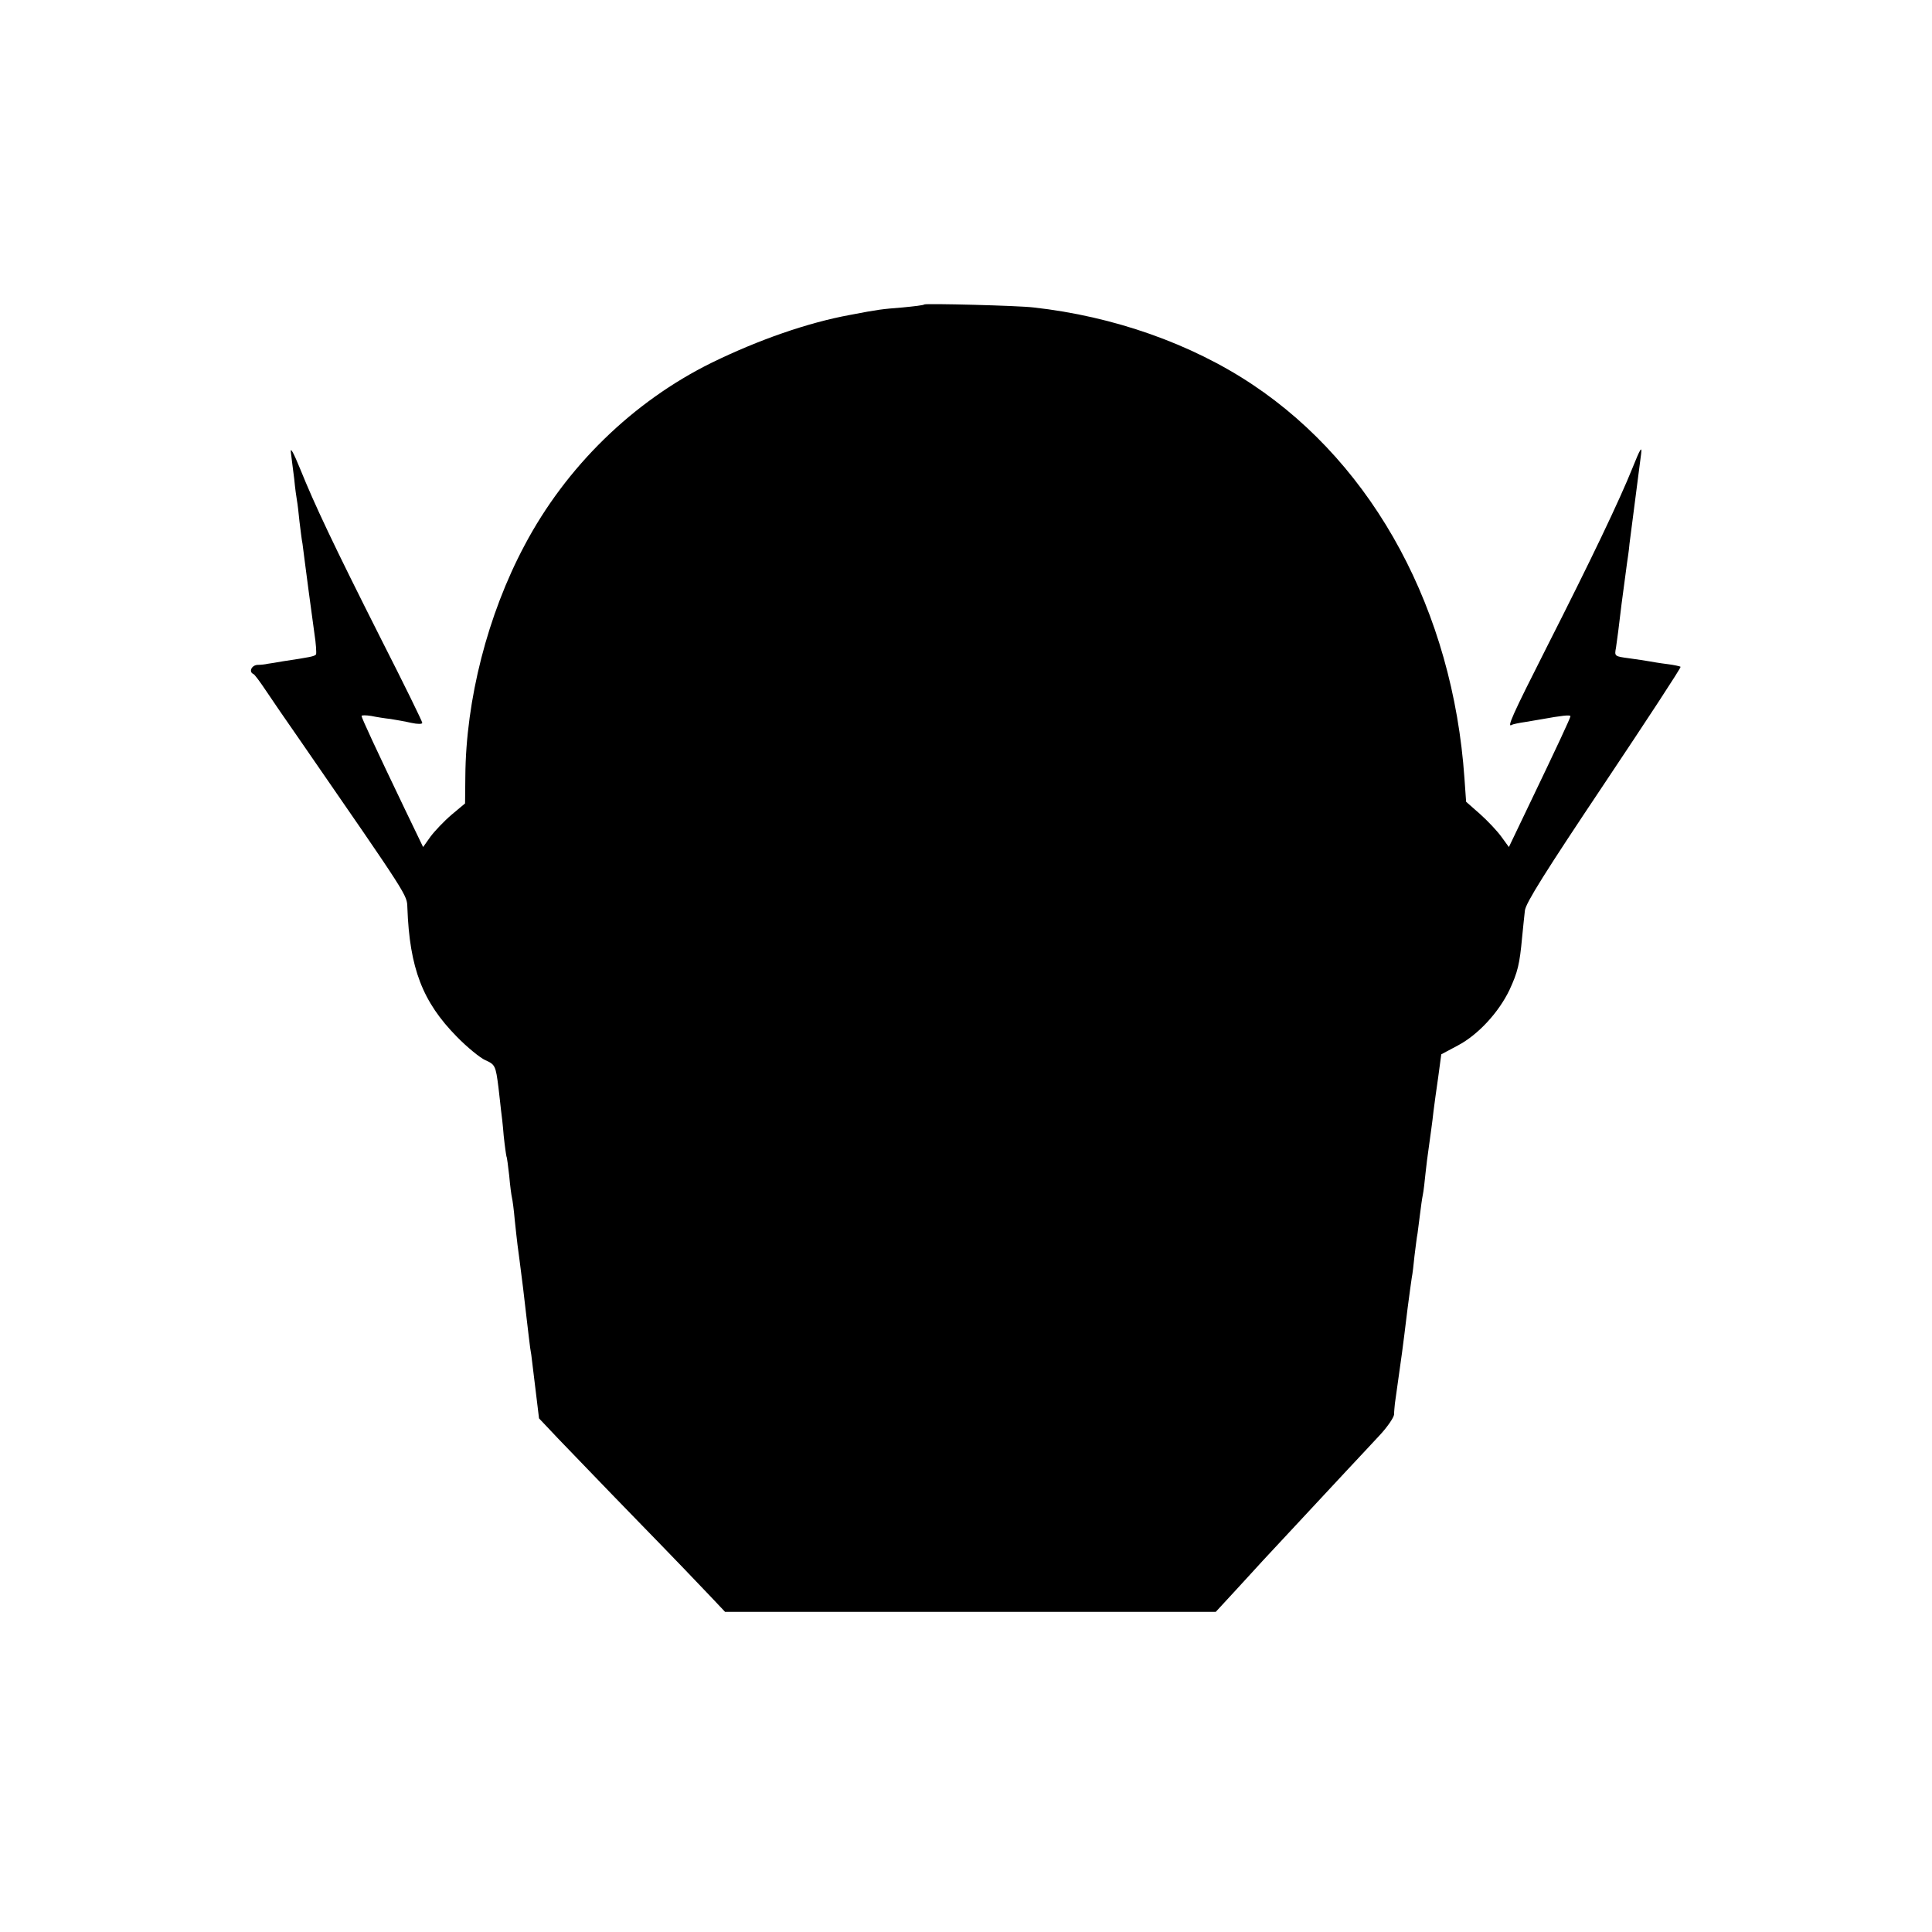
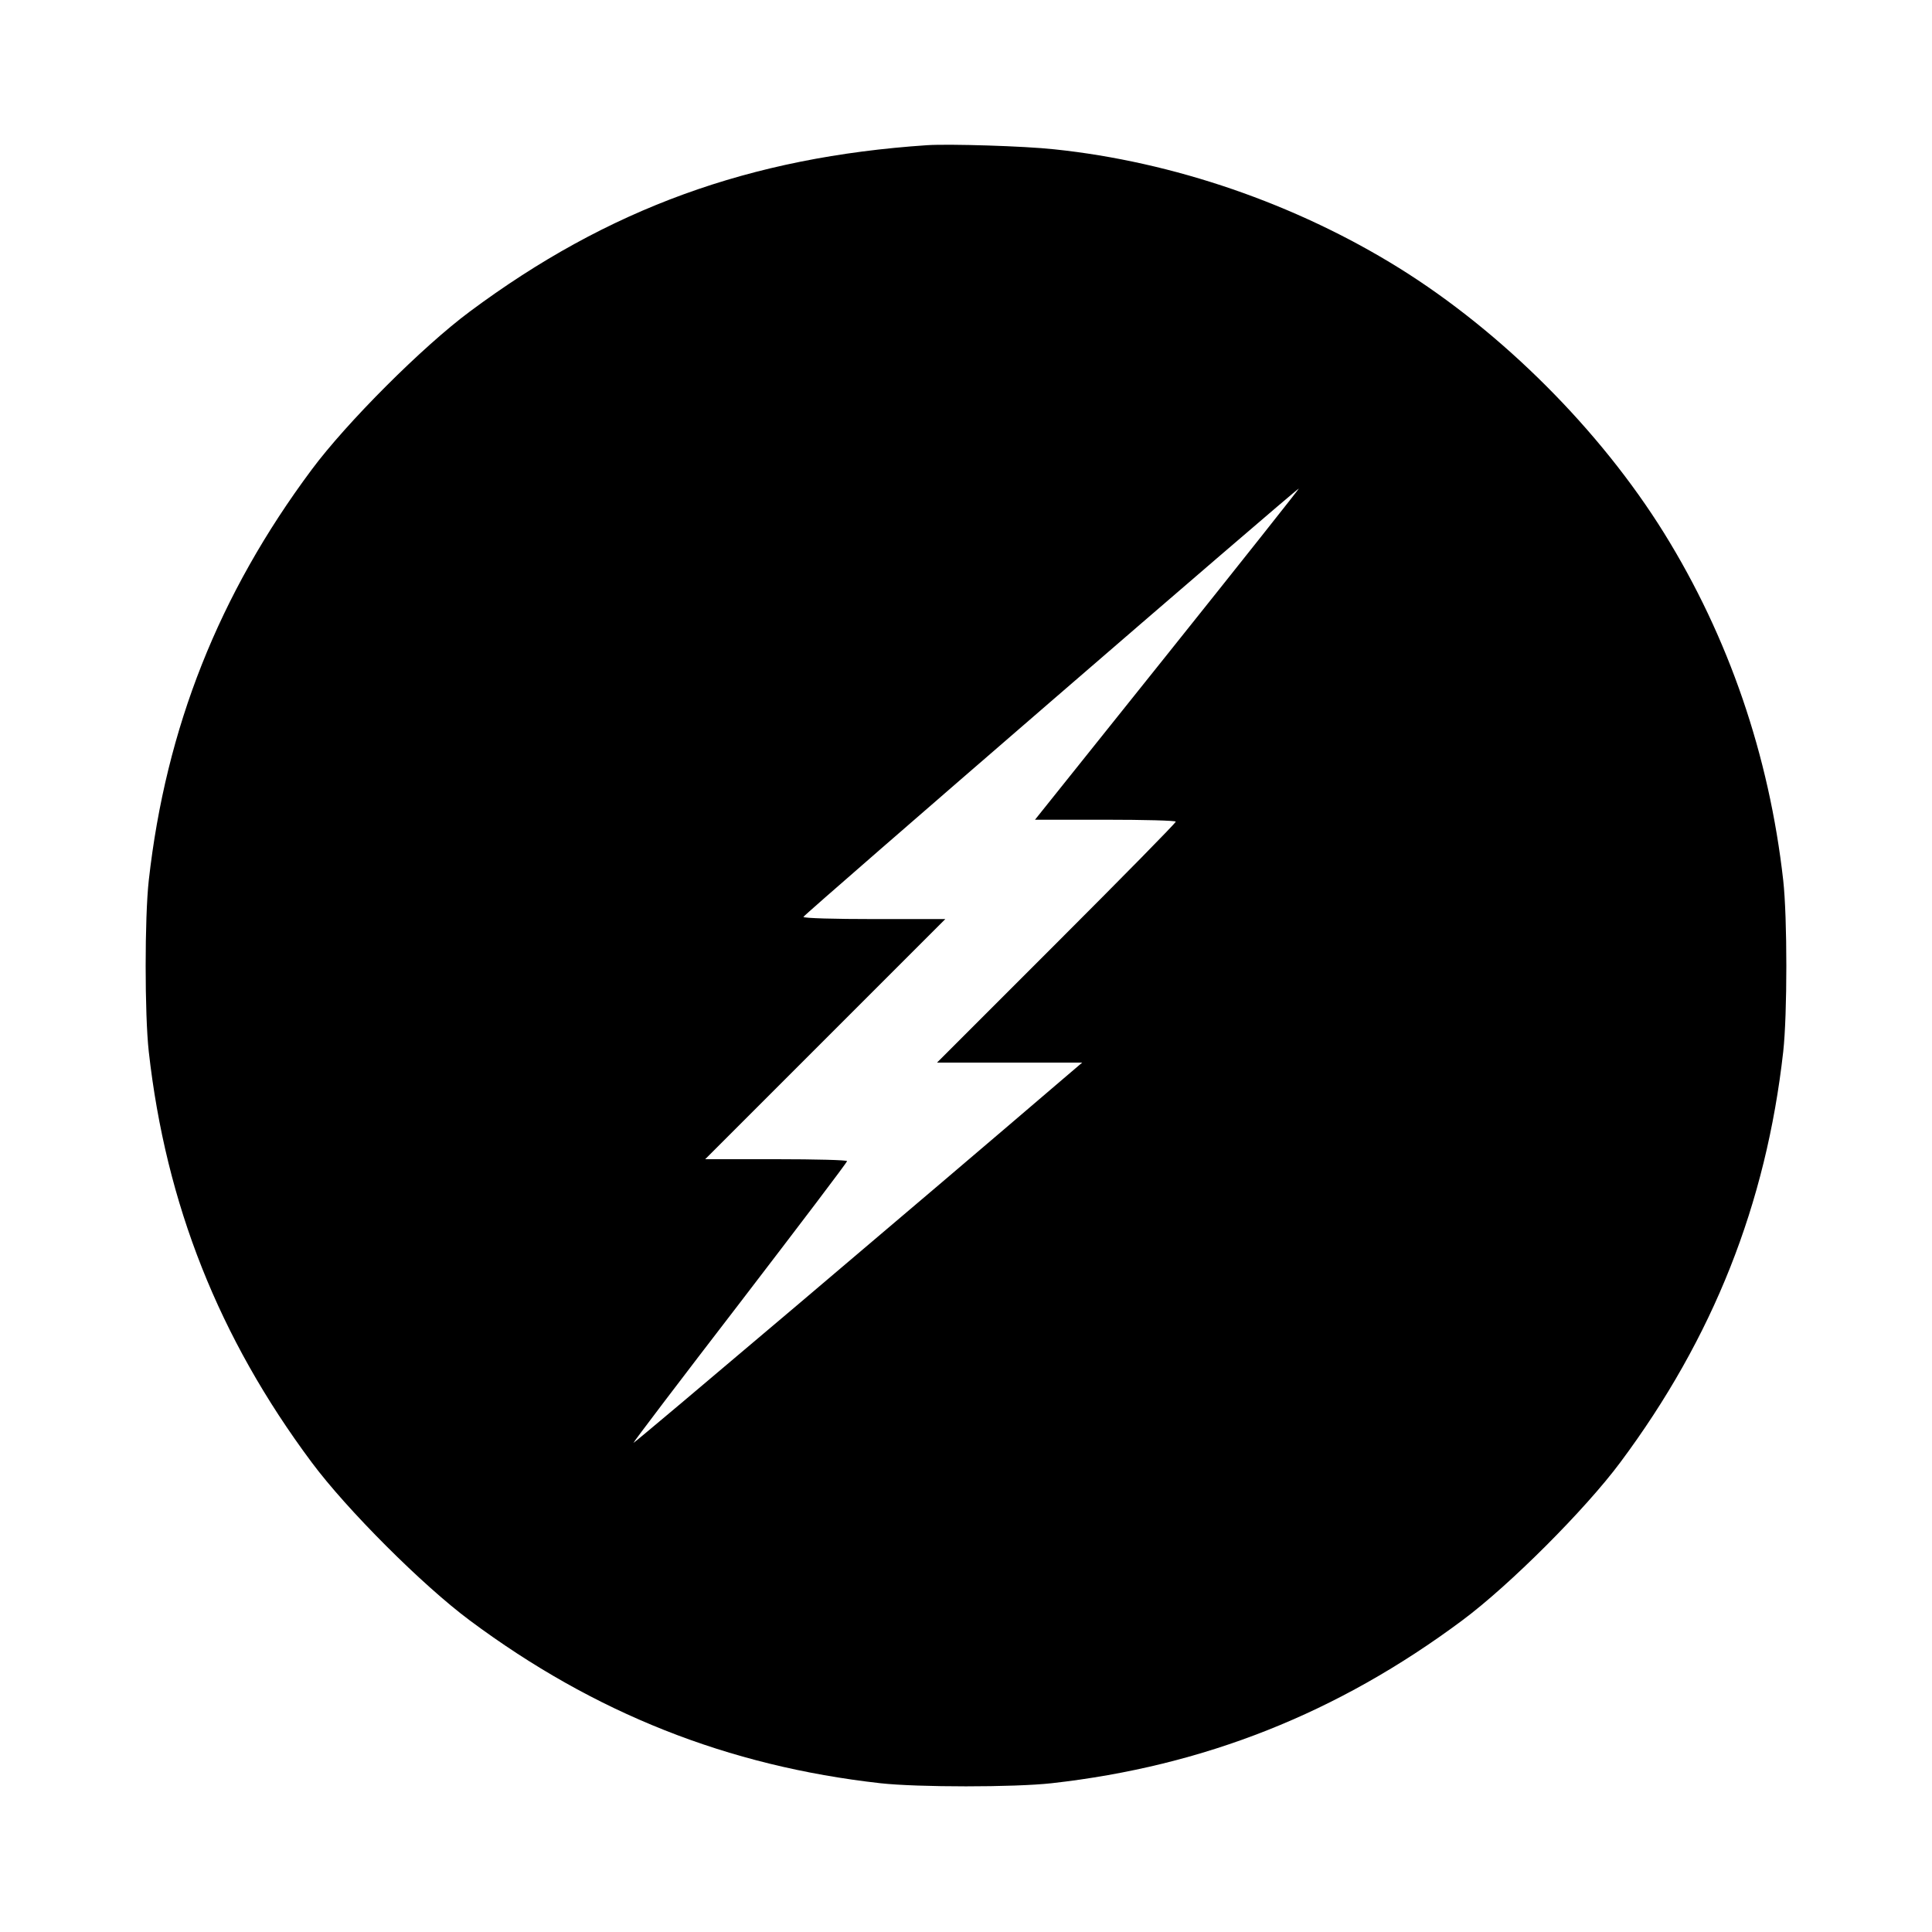
<svg xmlns="http://www.w3.org/2000/svg" version="1.0" width="700pt" height="700pt" viewBox="0 0 700 700" preserveAspectRatio="xMidYMid meet">
  <g transform="translate(0,700) scale(0.1,-0.1)" fill="#000000" stroke="none">
-     <path d="M3349 5897 c-2 -3 -38 -7 -79 -11 -75 -6 -86 -7 -190 -27 -153 -28 -331 -90 -501 -173 -286 -141 -528 -377 -679 -663 -133 -250 -212 -558 -214 -836 l-1 -98 -49 -41 c-27 -23 -61 -59 -76 -79 l-27 -38 -66 137 c-105 219 -157 331 -157 338 0 3 16 3 35 0 19 -4 51 -9 70 -11 19 -3 53 -9 75 -14 23 -5 40 -5 40 0 0 5 -66 140 -148 301 -174 345 -242 489 -294 618 -25 61 -37 83 -34 60 2 -19 8 -62 12 -95 3 -33 8 -68 10 -79 2 -10 6 -44 9 -75 4 -31 8 -67 11 -81 2 -14 6 -45 9 -70 6 -50 20 -150 34 -254 6 -38 8 -73 6 -77 -5 -7 -20 -10 -120 -25 -22 -4 -47 -8 -55 -9 -8 -2 -25 -4 -37 -4 -21 -1 -33 -25 -15 -33 4 -1 24 -28 44 -58 20 -30 76 -112 125 -182 397 -575 387 -559 389 -607 8 -219 55 -341 179 -467 38 -39 85 -77 103 -85 36 -16 38 -20 48 -99 3 -30 8 -66 9 -80 2 -14 7 -56 10 -95 4 -38 9 -72 10 -75 2 -3 6 -35 10 -70 3 -36 8 -72 10 -80 2 -8 7 -44 10 -80 4 -36 8 -76 10 -90 2 -14 11 -83 20 -155 8 -71 18 -152 21 -179 3 -27 7 -56 9 -65 1 -9 8 -64 15 -123 l13 -107 69 -73 c39 -40 167 -174 286 -296 120 -123 240 -248 268 -278 l51 -54 889 0 889 0 72 78 c39 42 83 91 98 107 28 30 198 213 311 334 34 36 85 91 113 121 28 30 51 64 52 75 0 11 2 29 3 40 27 191 26 181 46 345 6 47 13 96 15 110 3 14 7 50 10 80 4 30 8 67 11 81 2 15 6 47 9 70 3 24 7 55 10 69 3 14 7 50 10 80 3 30 8 66 10 80 7 52 15 106 19 145 3 22 10 77 17 123 l11 82 60 32 c74 39 148 120 187 201 30 65 37 93 46 192 3 33 8 76 10 96 3 27 74 140 286 457 155 232 281 424 278 426 -2 2 -24 7 -49 10 -25 3 -54 8 -65 10 -11 2 -44 7 -73 11 -52 7 -53 7 -47 38 3 18 12 88 20 157 9 69 18 136 20 150 2 14 7 45 9 70 3 25 8 63 11 85 6 46 12 92 20 155 3 25 8 63 11 85 4 31 -3 20 -31 -50 -47 -117 -147 -327 -312 -652 -124 -245 -145 -292 -125 -279 4 2 26 7 48 10 22 4 49 8 59 10 72 13 105 17 105 11 0 -6 -46 -105 -155 -332 l-68 -142 -27 37 c-15 21 -50 58 -78 83 l-50 44 -6 85 c-42 605 -325 1131 -767 1426 -223 149 -505 248 -794 280 -57 7 -390 15 -396 11z" />
+     <path d="M3360 6474 c-643 -43 -1157 -230 -1658 -603 -171 -127 -446 -402 -573 -573 -336 -451 -528 -935 -590 -1488 -15 -135 -15 -485 0 -620 62 -553 254 -1037 590 -1488 127 -171 402 -446 573 -573 451 -336 935 -528 1488 -590 135 -15 485 -15 620 0 553 62 1037 254 1488 590 171 127 446 402 573 573 336 451 528 935 590 1488 15 135 15 485 0 620 -51 454 -198 882 -432 1259 -232 373 -587 728 -960 960 -375 233 -818 385 -1249 430 -110 12 -380 20 -460 15z m870 -1844 l-480 -600 255 0 c140 0 255 -3 255 -7 0 -5 -195 -203 -432 -440 l-433 -433 263 0 263 0 -68 -58 c-489 -419 -1556 -1323 -1558 -1320 -1 2 172 230 386 508 213 278 388 508 388 513 1 4 -115 7 -256 7 l-258 0 435 435 435 435 -258 0 c-141 0 -257 3 -256 8 0 7 1787 1552 1795 1552 2 0 -212 -270 -476 -600z" />
  </g>
</svg>
